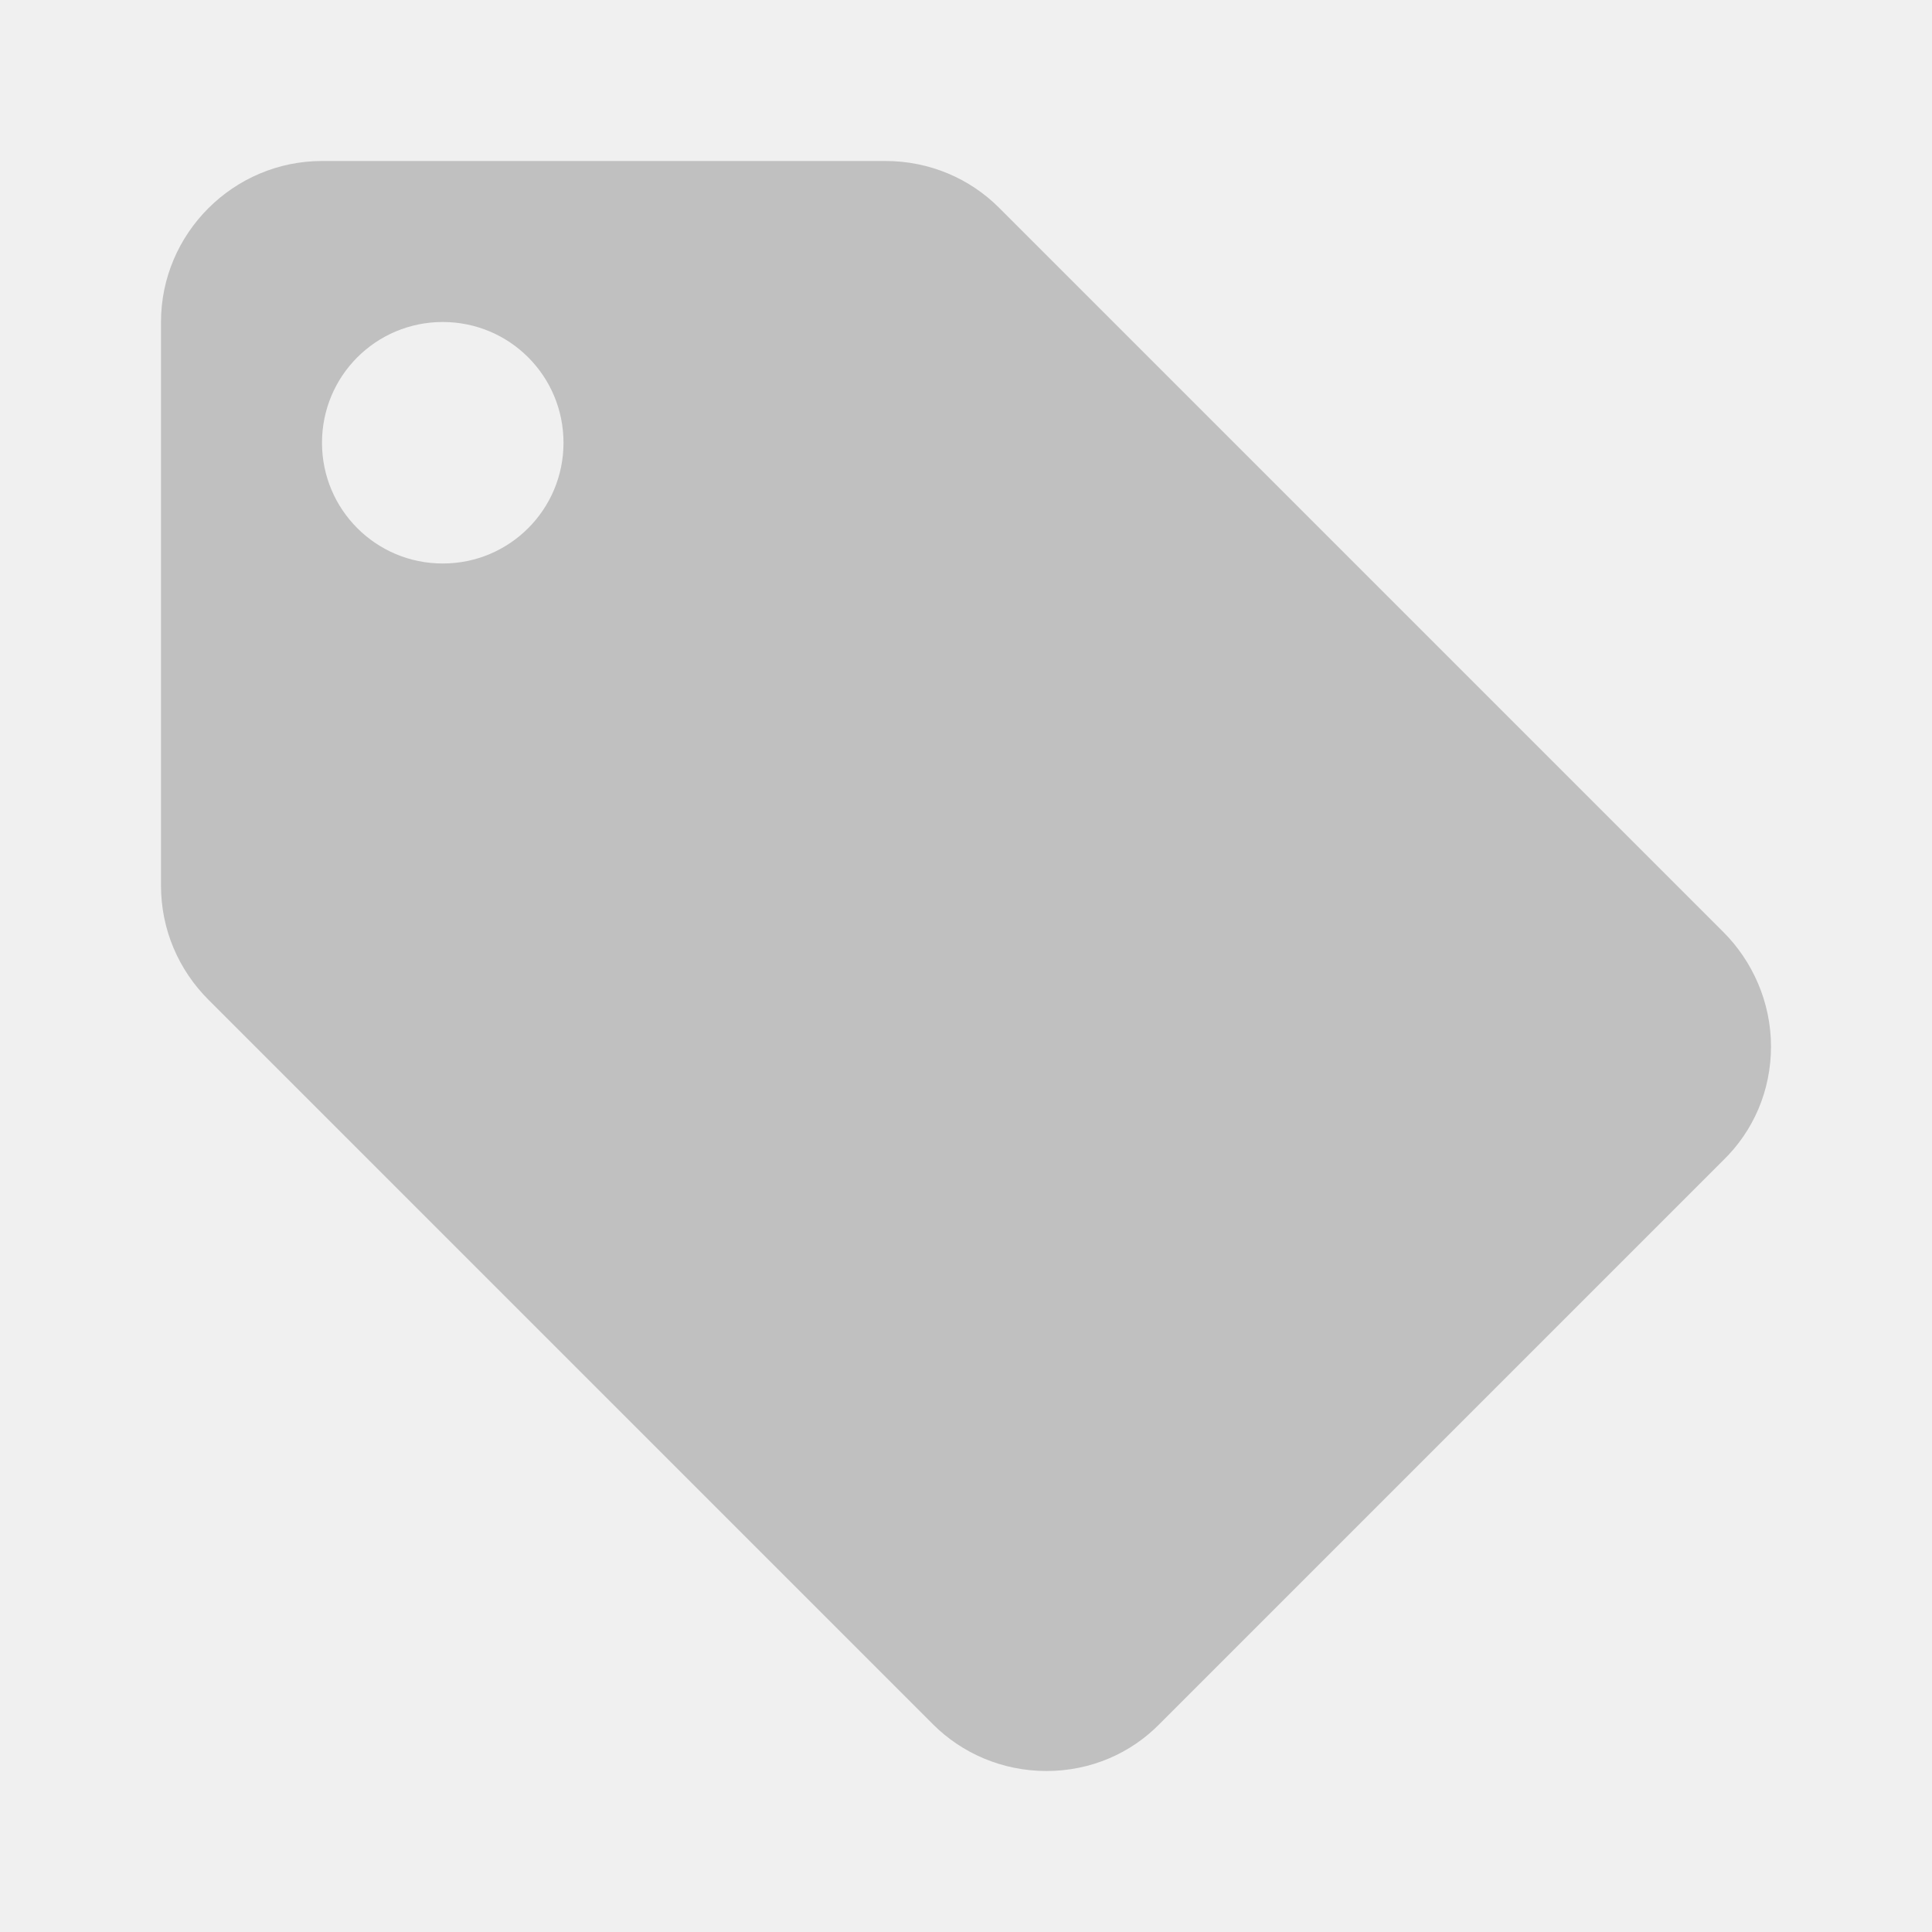
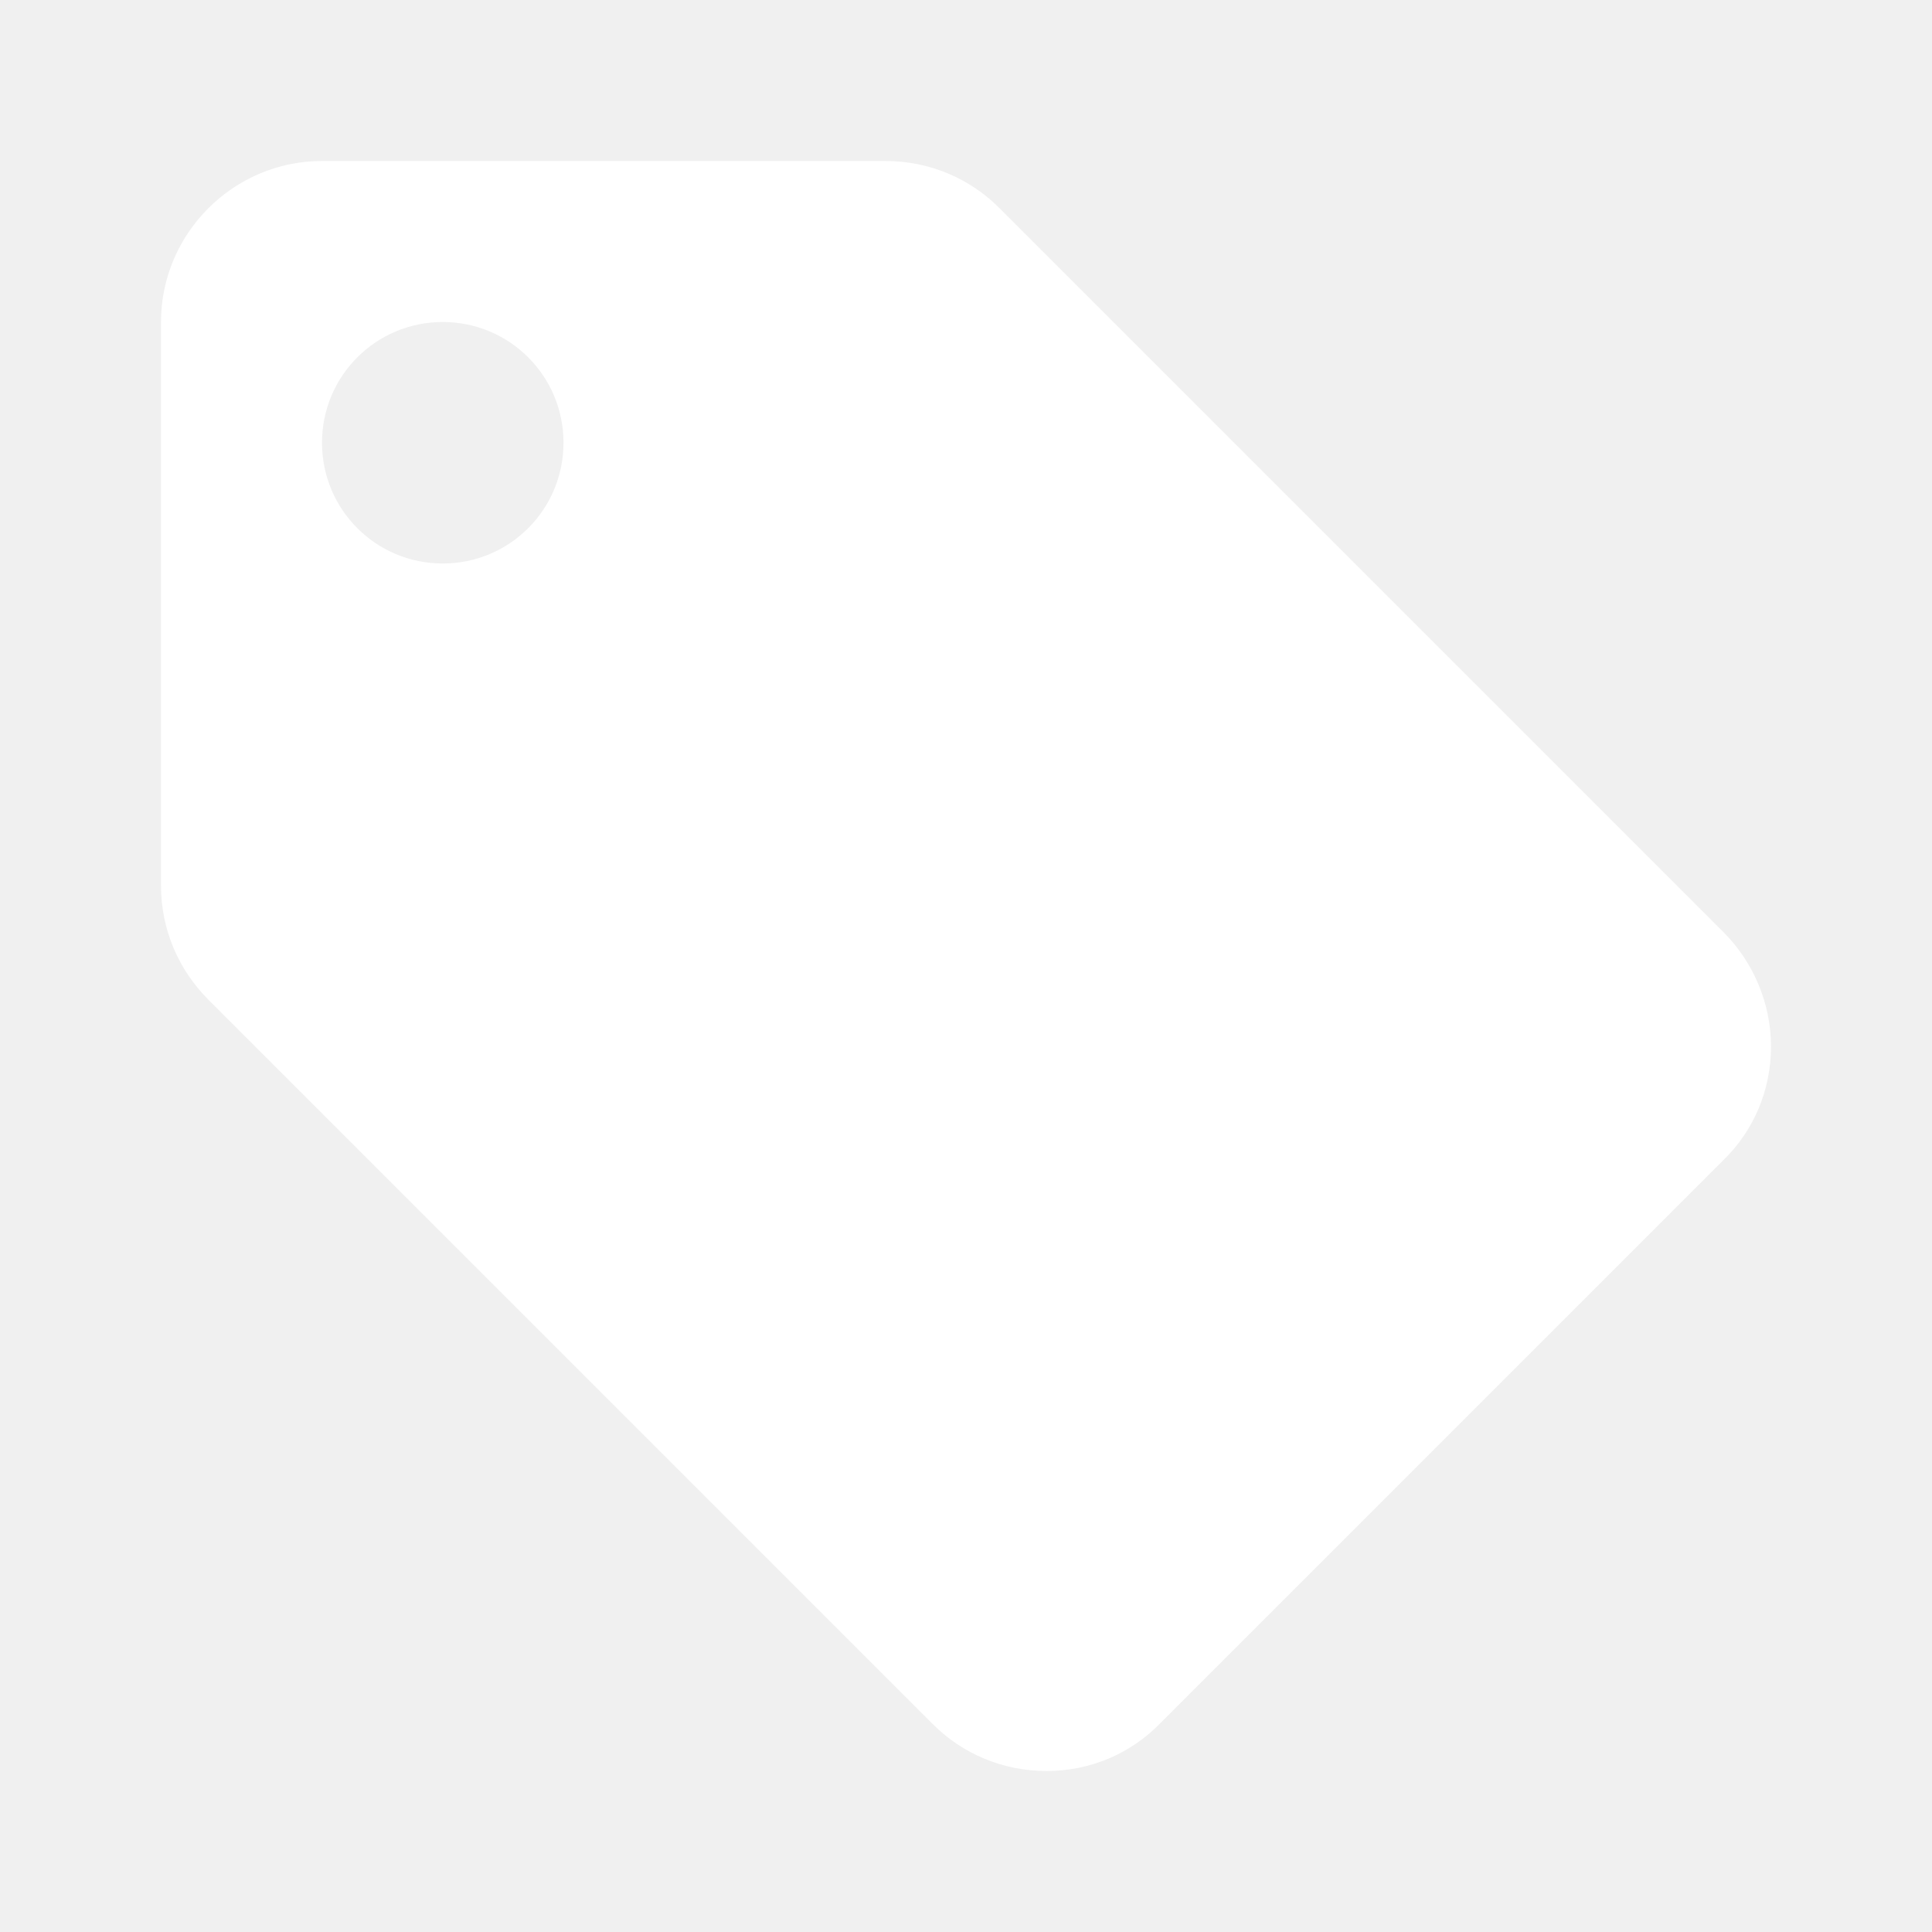
- <svg xmlns="http://www.w3.org/2000/svg" fill="silver" viewBox="0 0 24 24">
+ <svg xmlns="http://www.w3.org/2000/svg" fill="white" viewBox="0 0 24 24">
  <path d="M 0 0 h 24 v 24 H 0 z" fill="none" />
  <path d="M 21.41 11.58 l -9 -9 C 12.05 2.22 11.55 2 11 2 H4 c -1.1 0 -2 .9 -2 2 v7 c 0 .55 .22 1.05 .59 1.42 l 9 9 c .36 .36 .86 .58 1.41 .58 .55 0 1.05 -.22 1.41 -.59 l 7 -7 c .37 -.36 .59 -.86 .59 -1.41 0 -.55 -.23 -1.06 -.59 -1.42 z M 5.5 7 C 4.67 7 4 6.33 4 5.5S 4.67 4 5.5 4 7 4.67 7 5.5 6.33 7 5.5 7 z" />
</svg>
